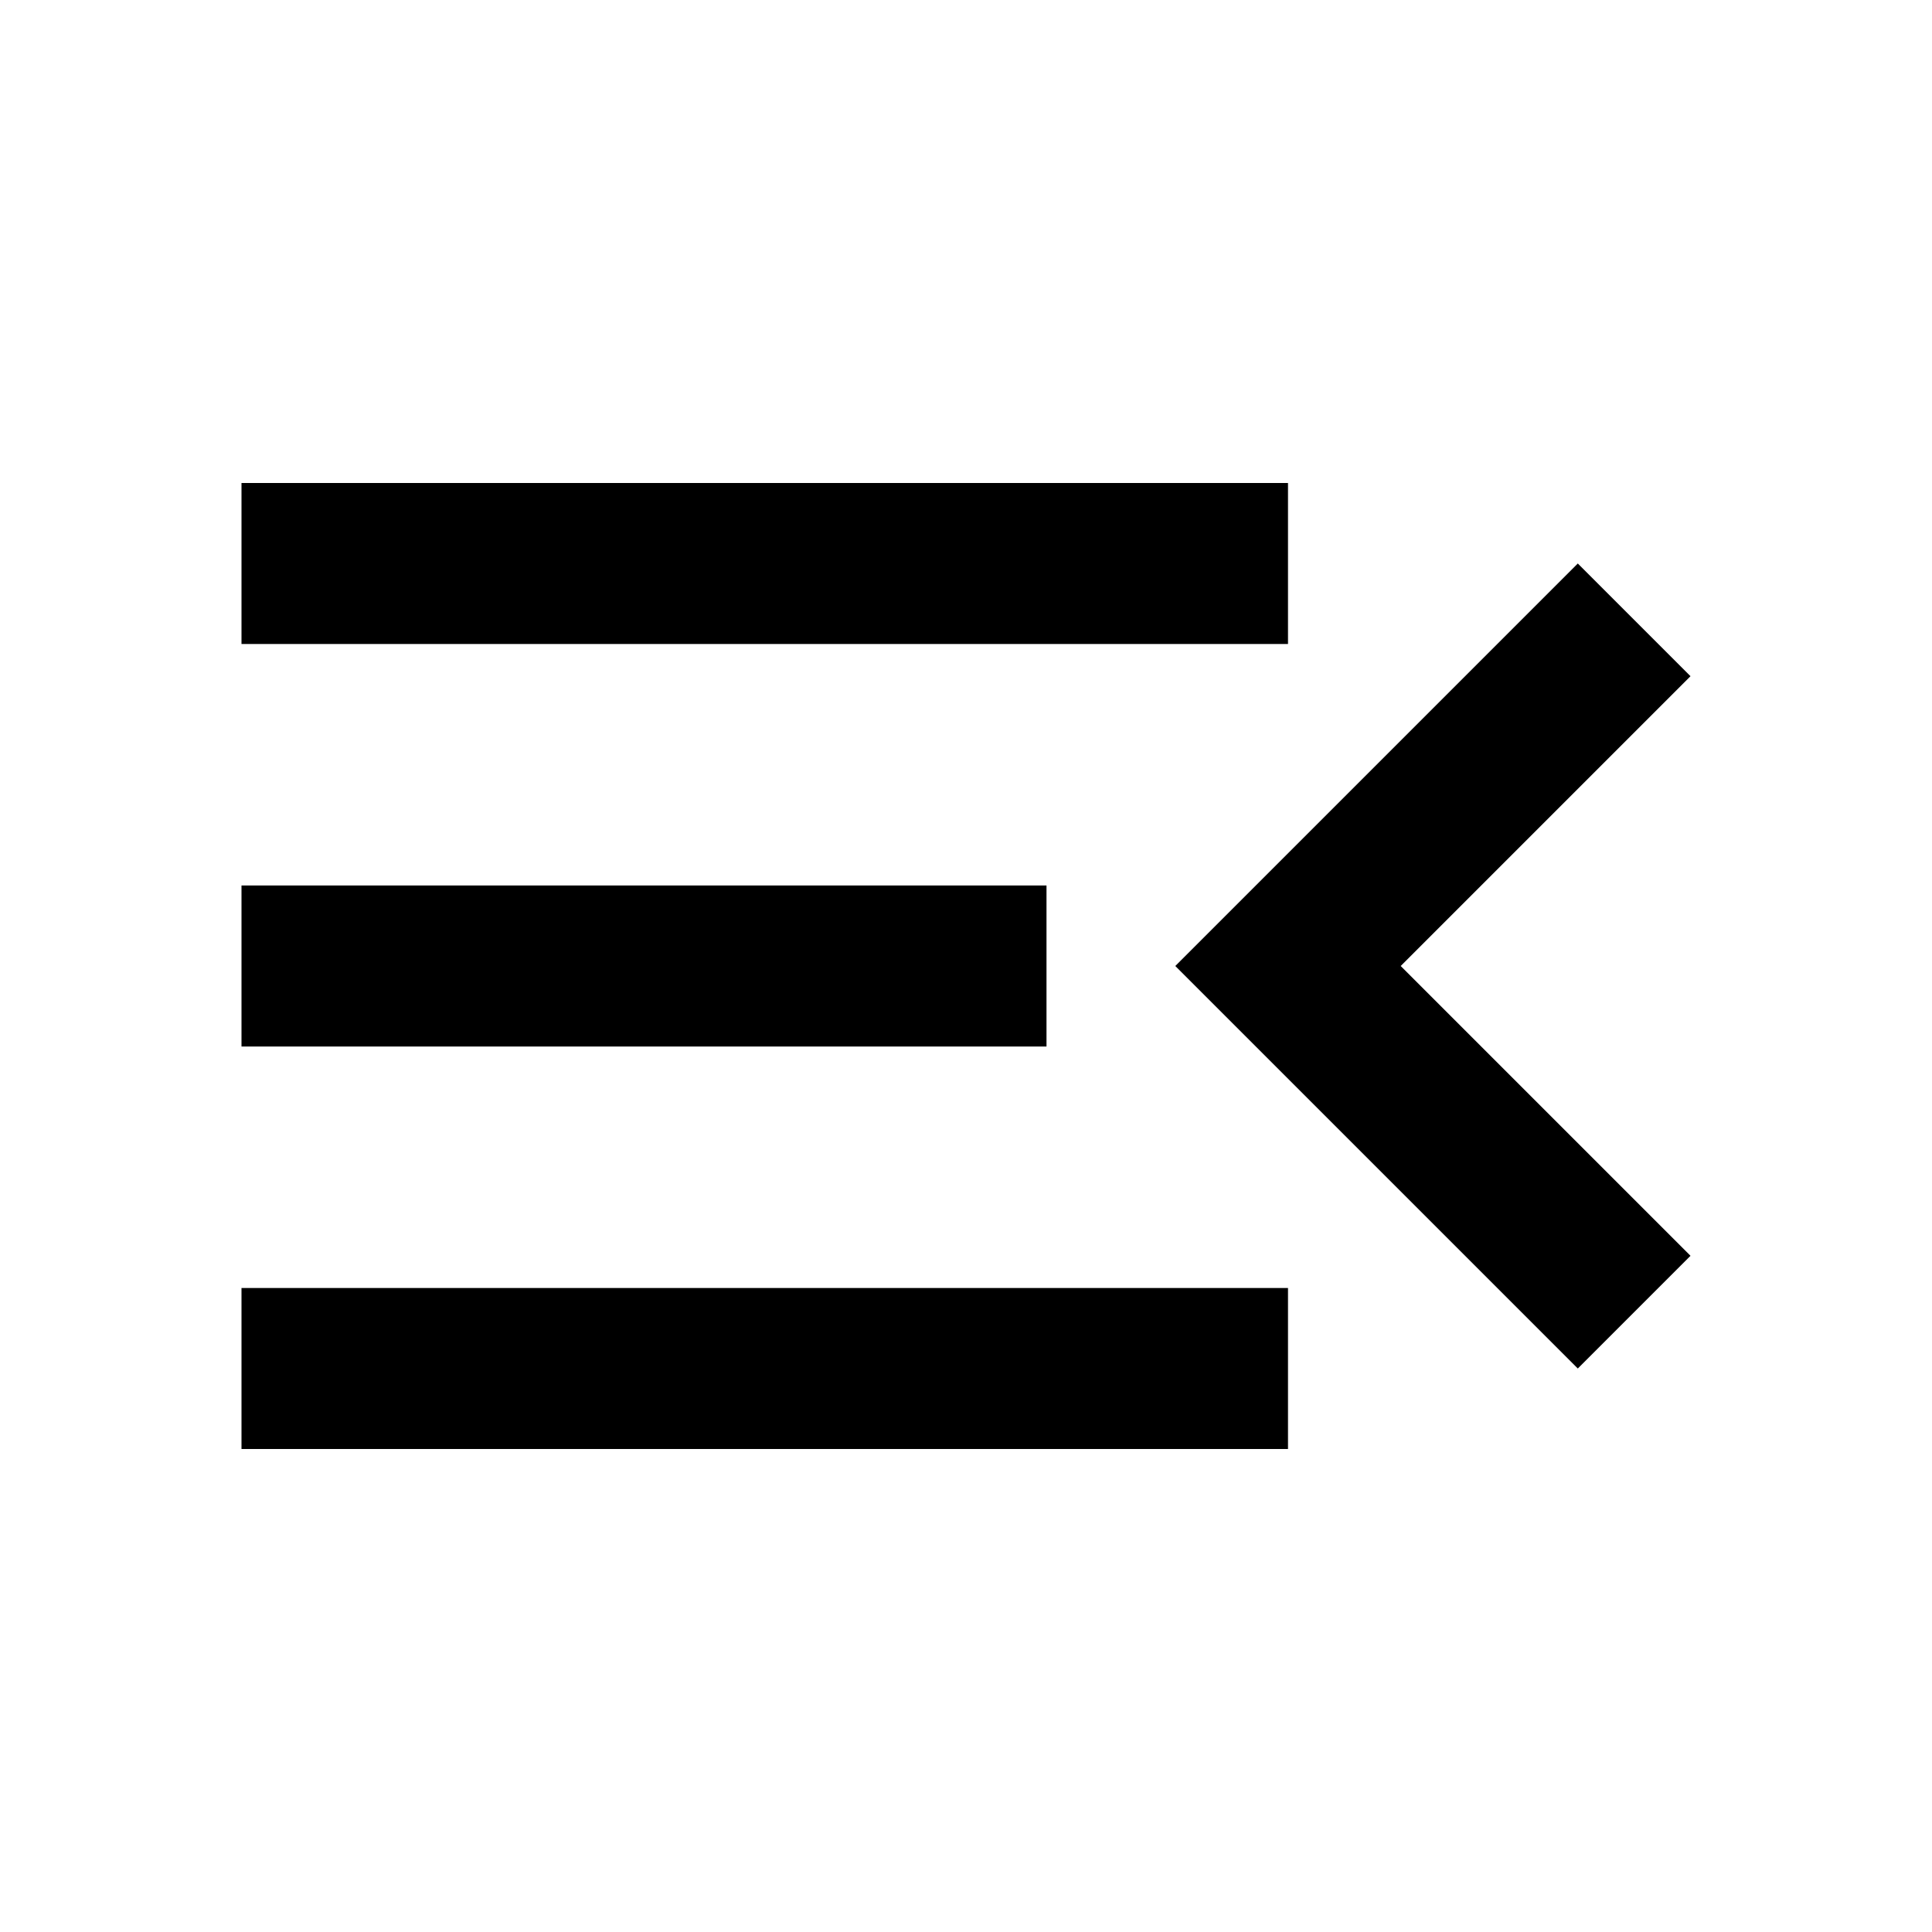
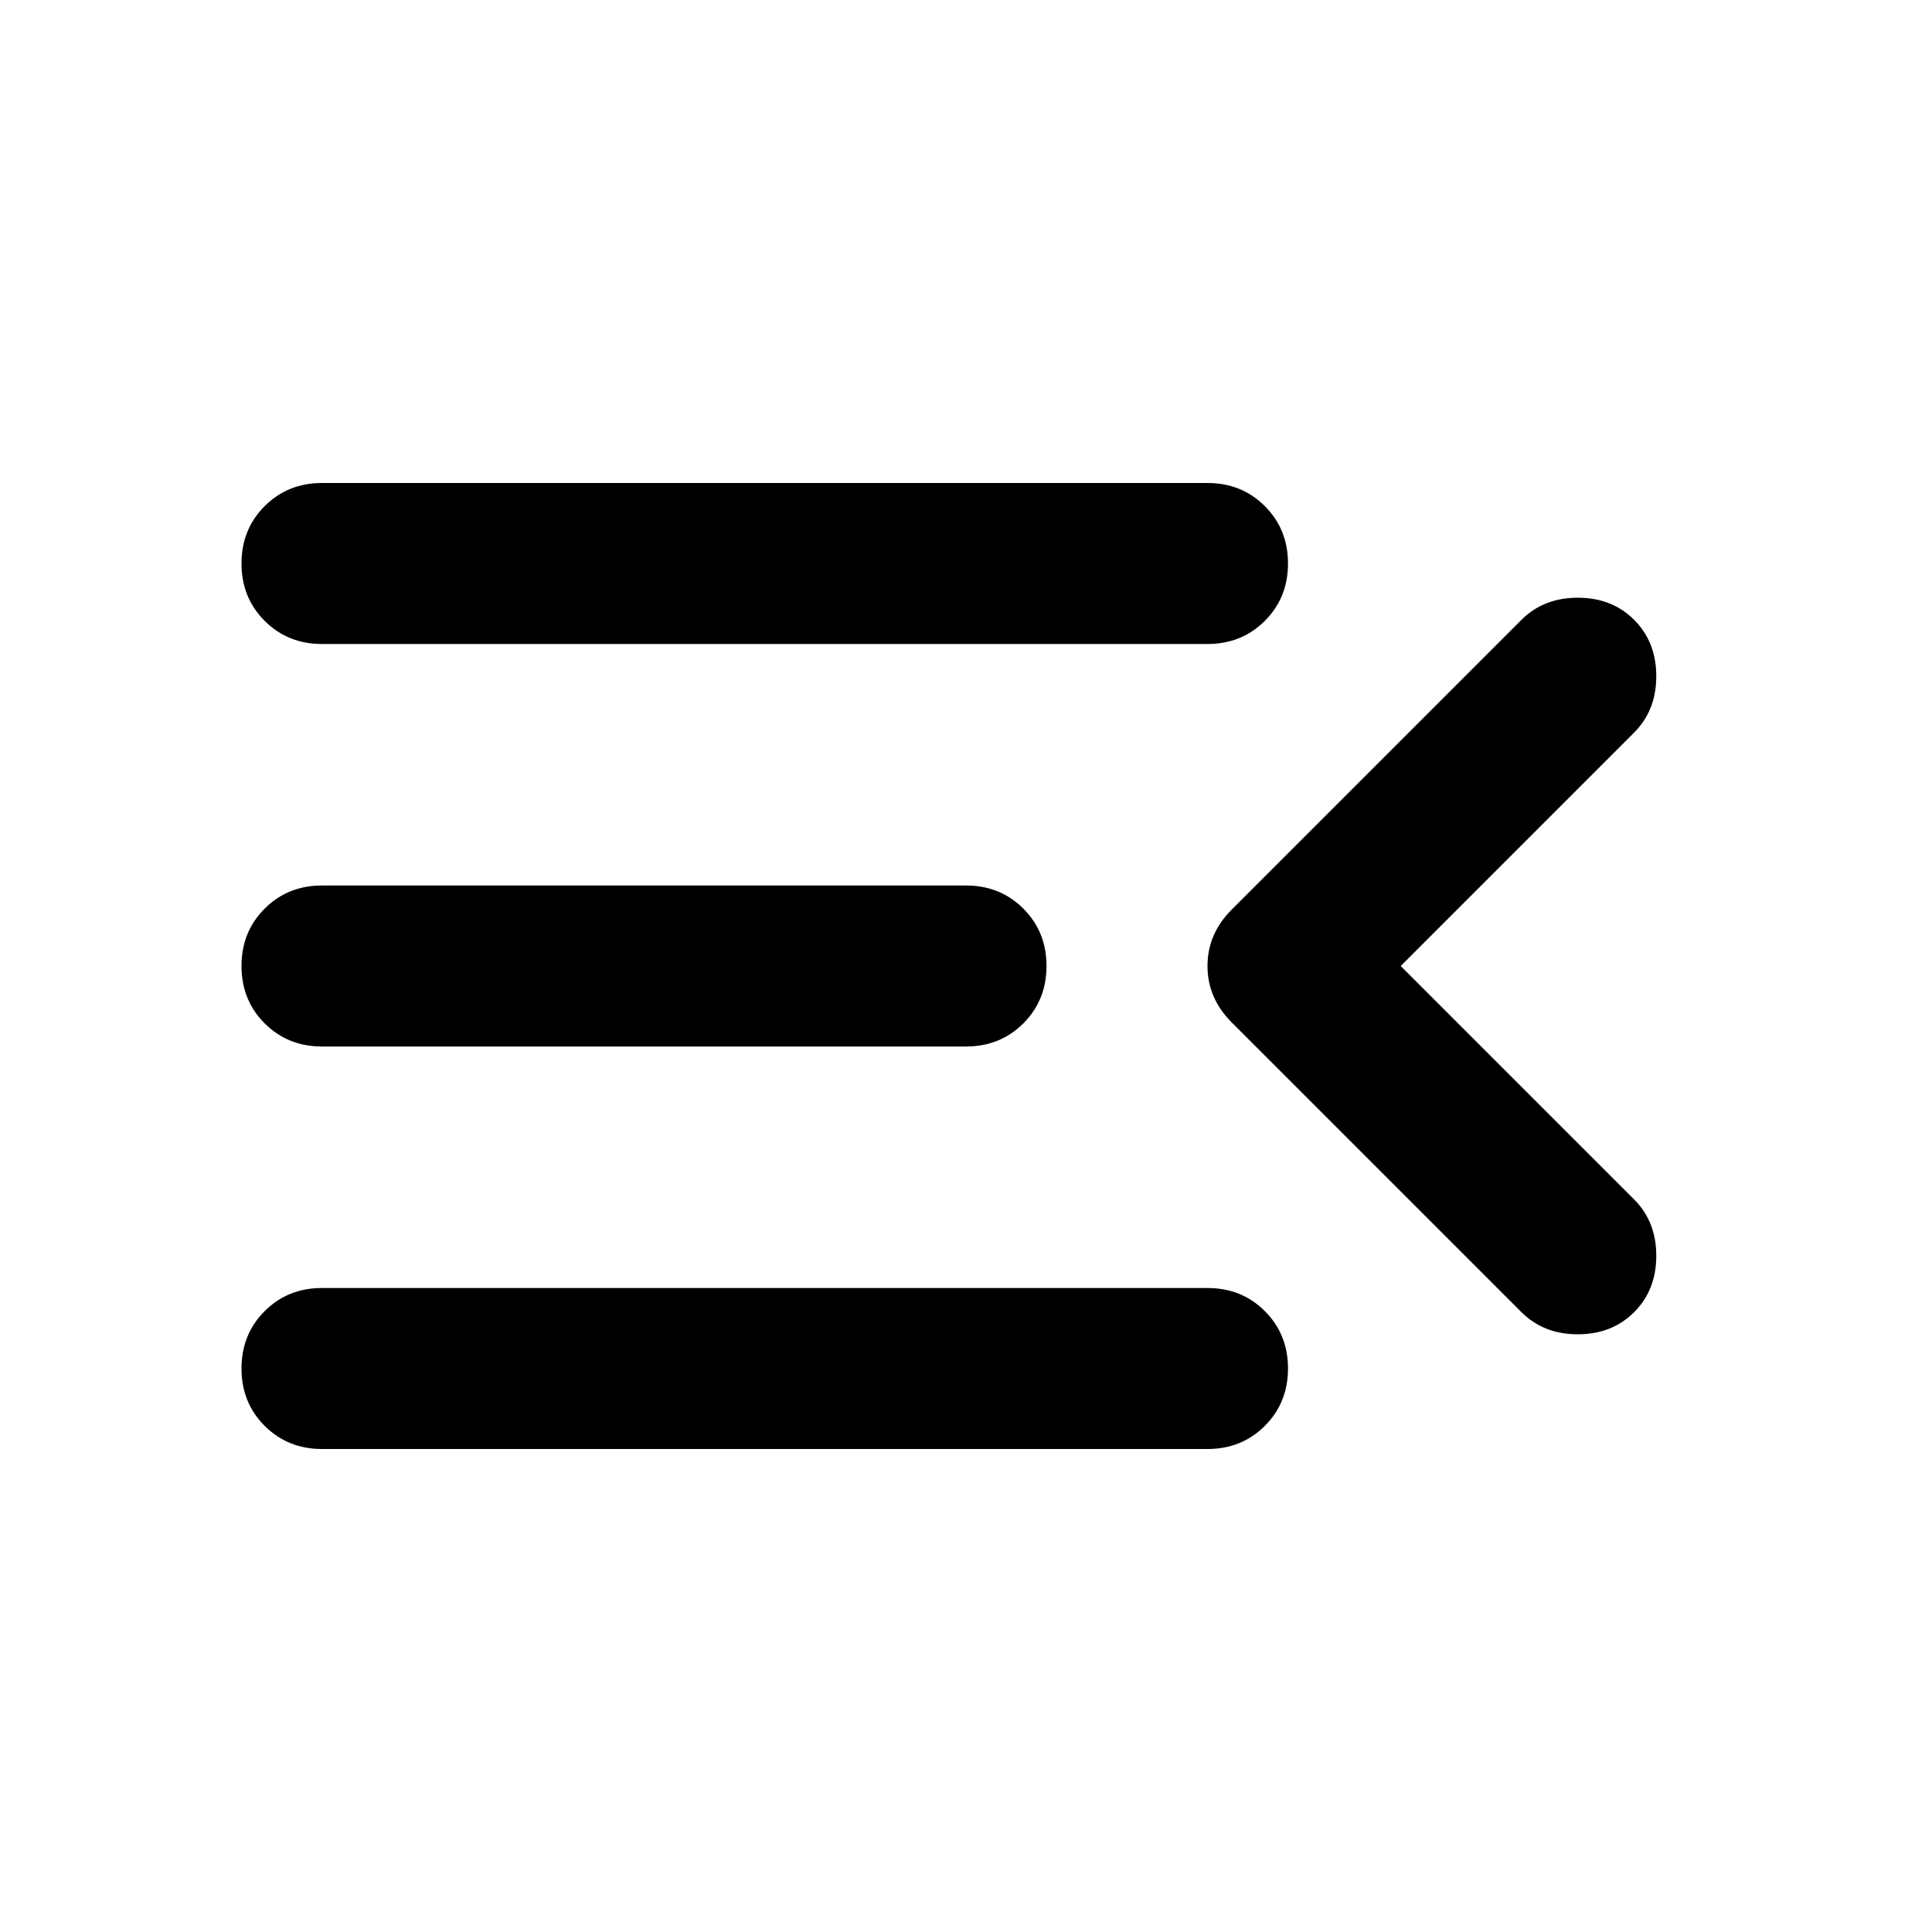
<svg xmlns="http://www.w3.org/2000/svg" height="24px" viewBox="0 -960 960 960" width="24px" fill="currentColor">
-   <path d="M120-240v-80h520v80H120Zm664-40L584-480l200-200 56 56-144 144 144 144-56 56ZM120-440v-80h400v80H120Zm0-200v-80h520v80H120Z" />
+   <path d="M160-240q-17 0-28.5-11.5T120-280q0-17 11.5-28.5T160-320h440q17 0 28.5 11.5T640-280q0 17-11.5 28.5T600-240H160Zm596-68L612-452q-12-12-12-28t12-28l144-144q11-11 28-11t28 11q11 11 11 28t-11 28L696-480l116 116q11 11 11 28t-11 28q-11 11-28 11t-28-11ZM160-440q-17 0-28.5-11.5T120-480q0-17 11.5-28.5T160-520h320q17 0 28.5 11.5T520-480q0 17-11.5 28.5T480-440H160Zm0-200q-17 0-28.5-11.5T120-680q0-17 11.5-28.5T160-720h440q17 0 28.5 11.5T640-680q0 17-11.5 28.5T600-640H160Z" />
</svg>
